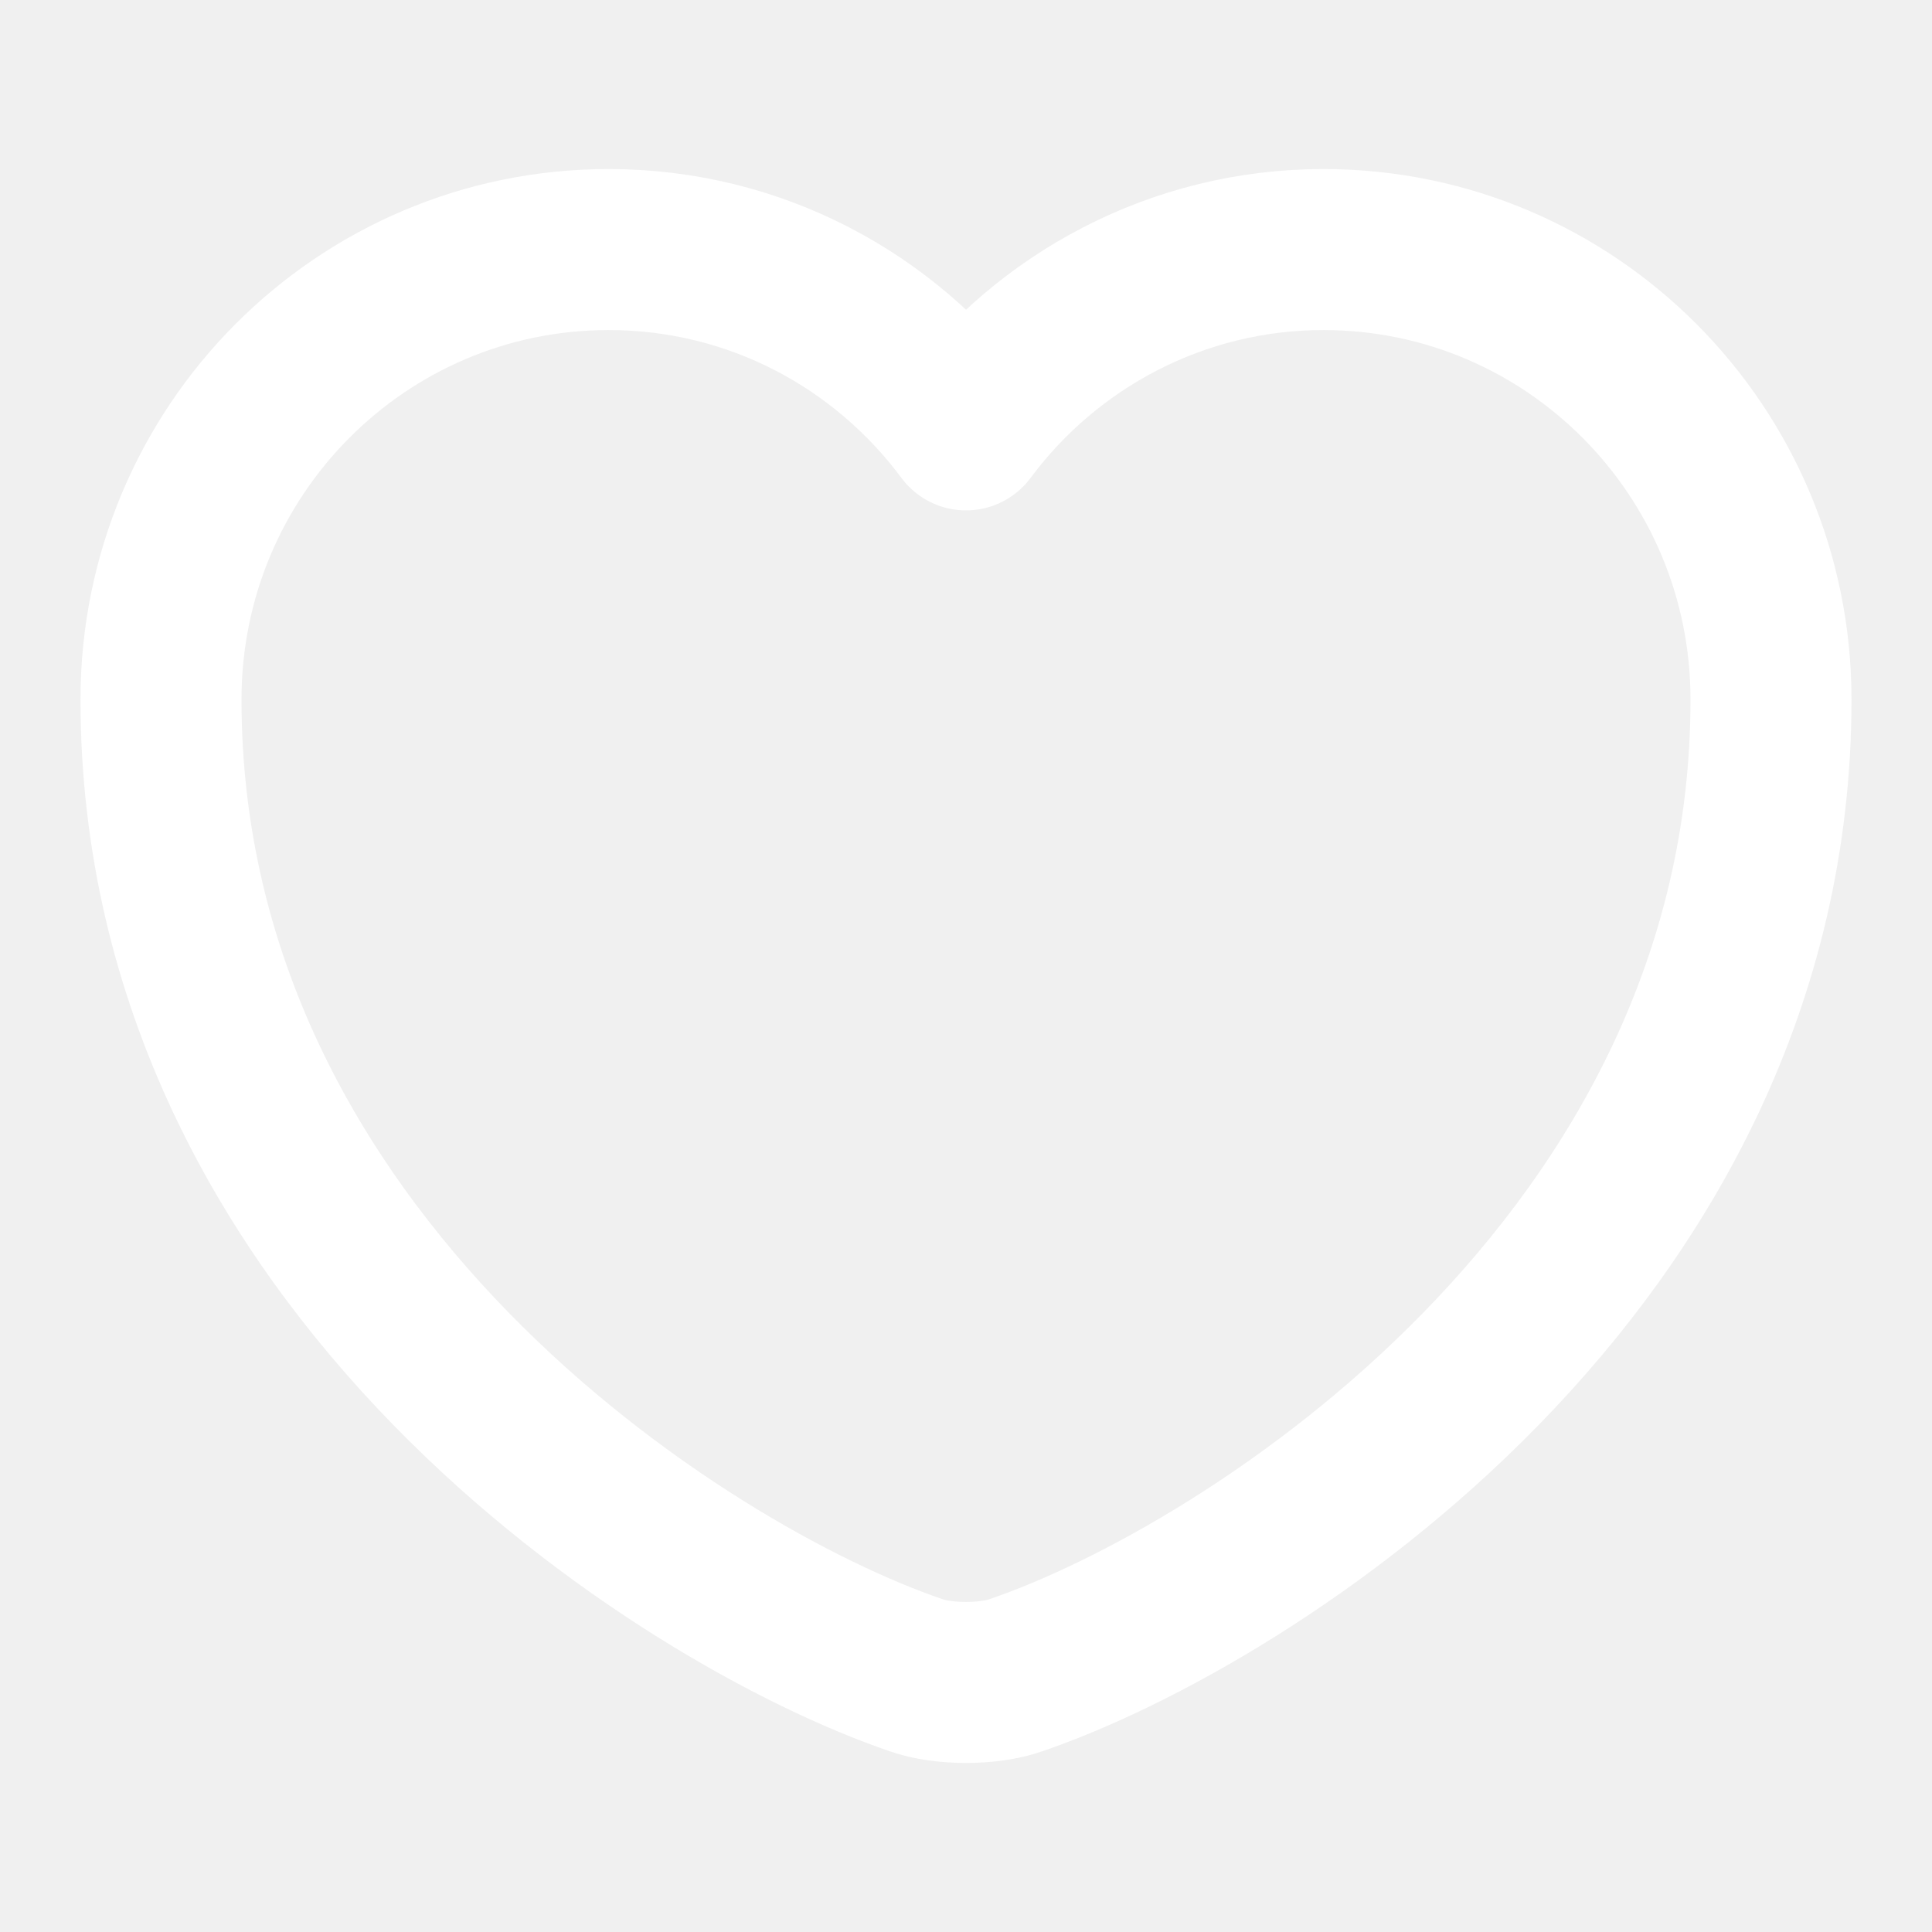
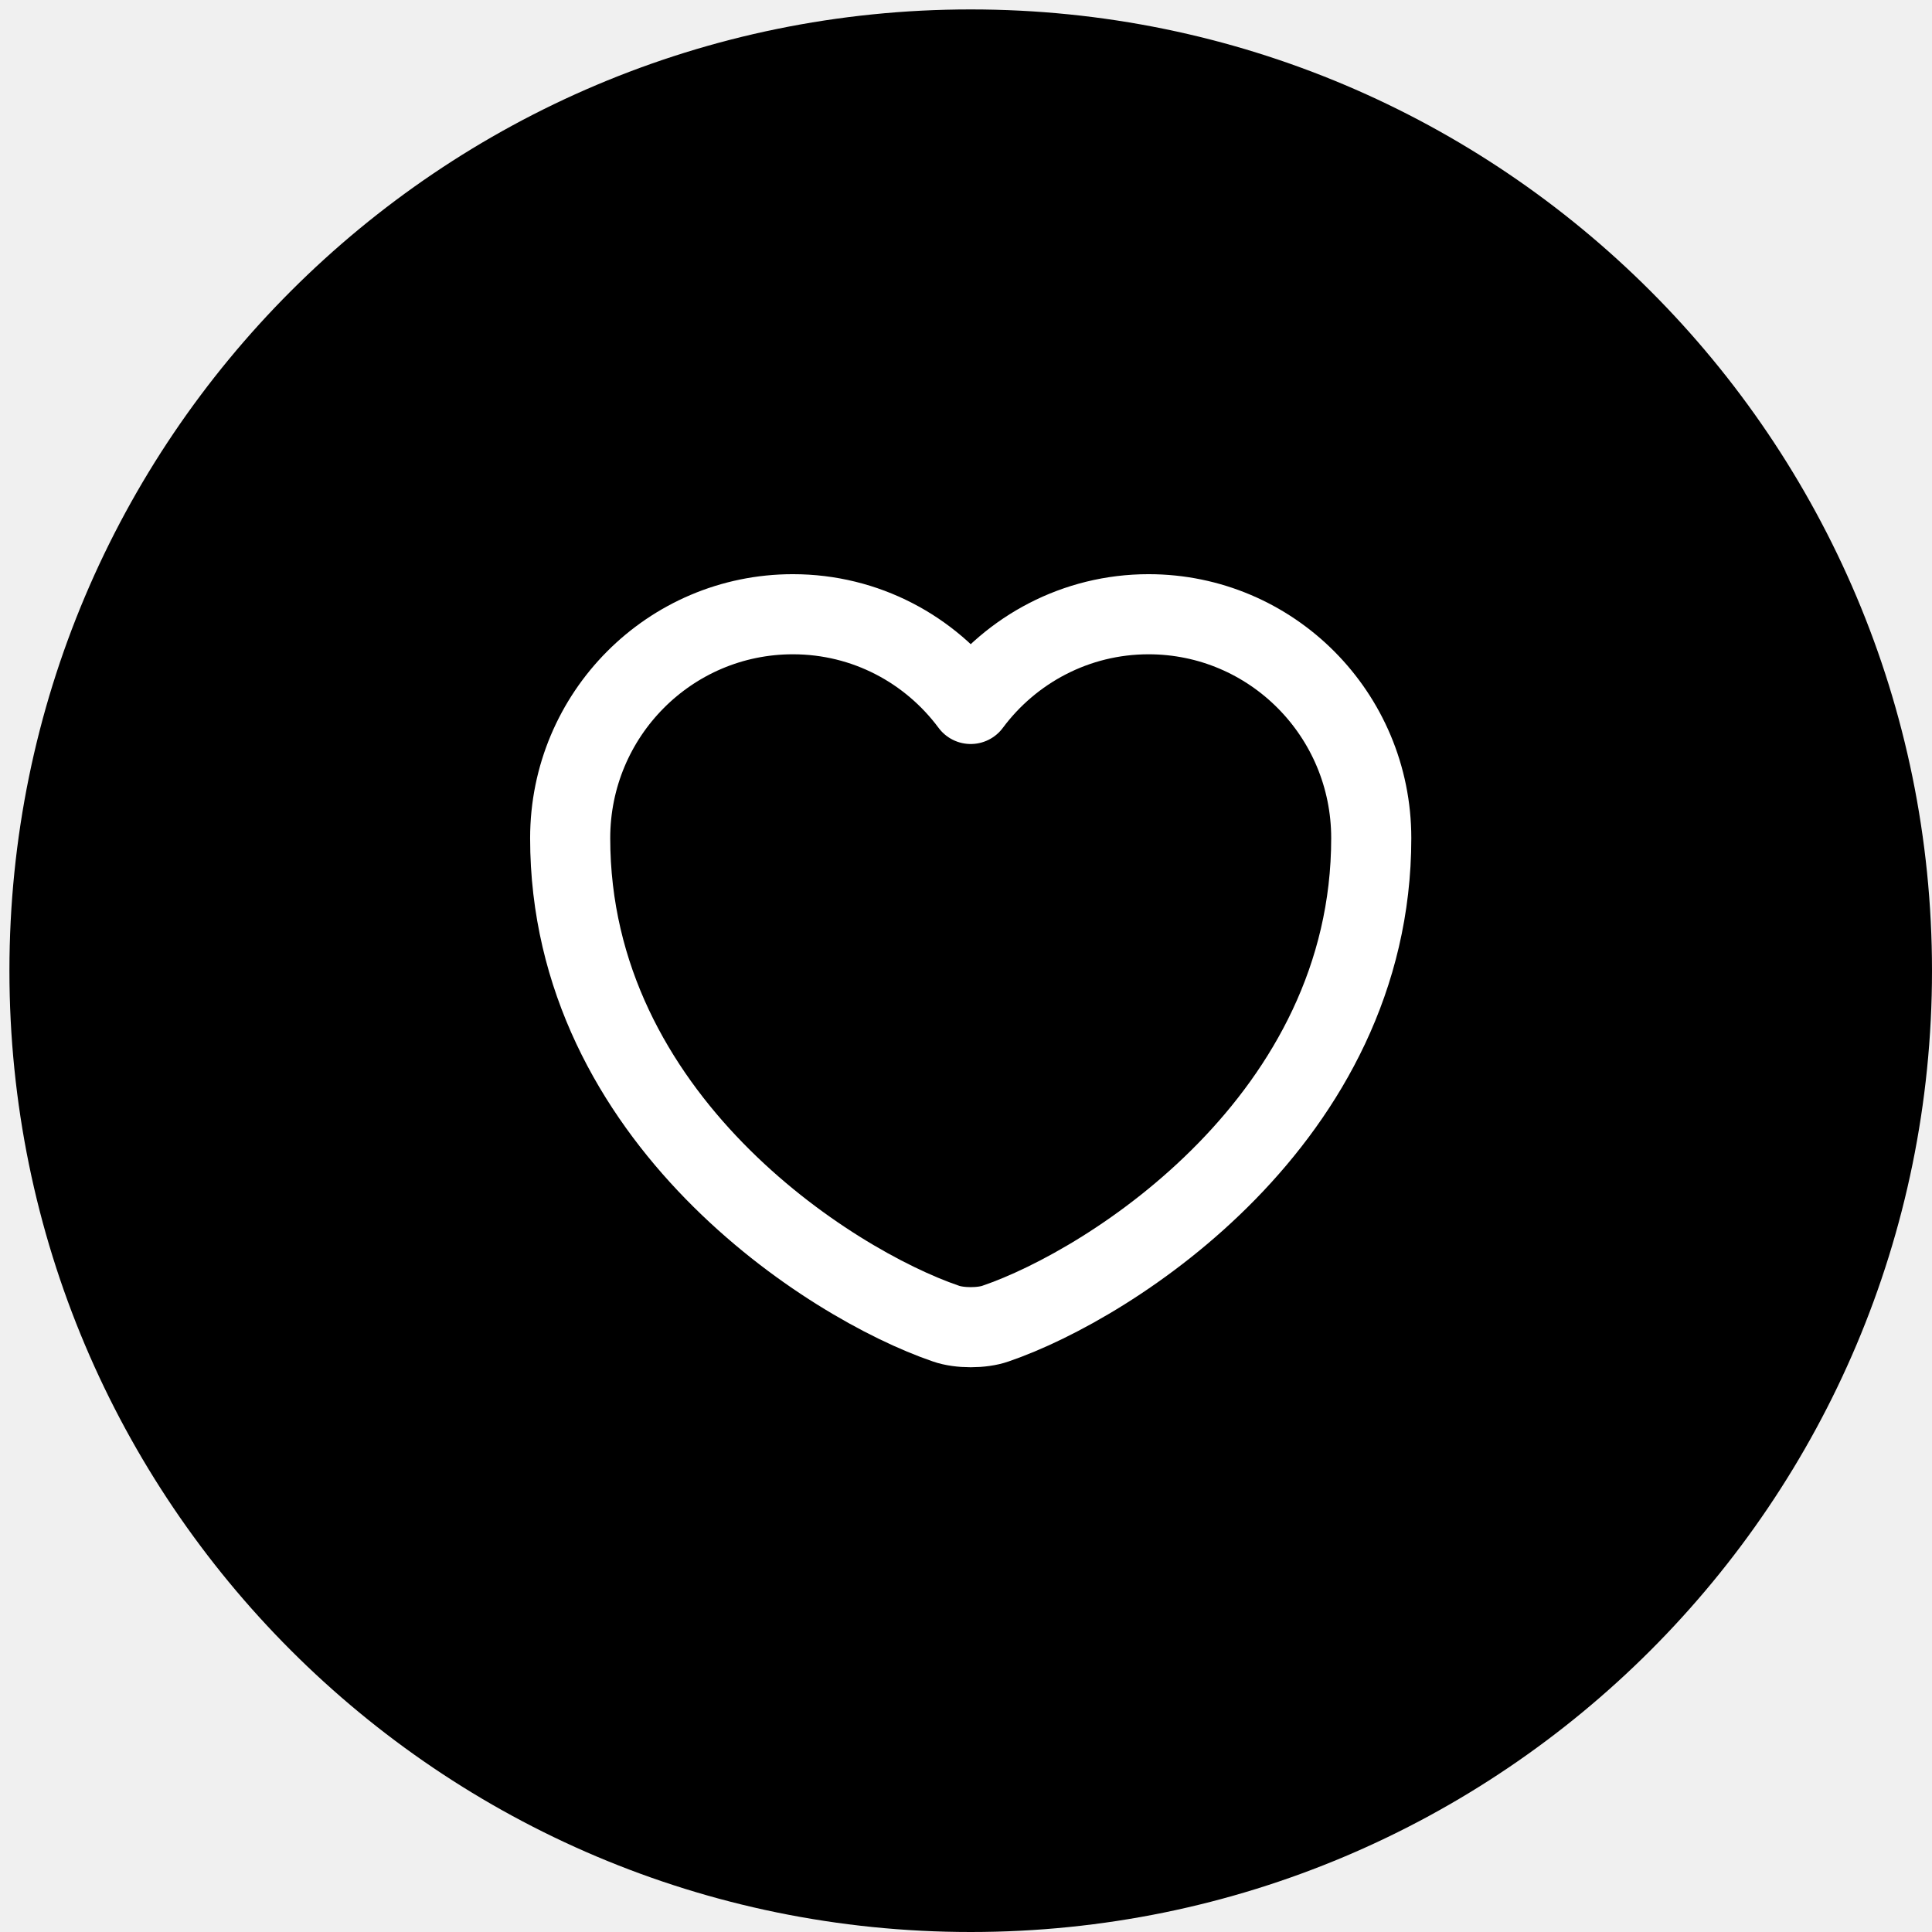
- <svg xmlns="http://www.w3.org/2000/svg" width="24" height="24" viewBox="0 0 24 24" fill="none">
-   <path d="M12.62 20.81C12.28 20.93 11.72 20.93 11.38 20.81C8.48 19.82 2 15.69 2 8.69C2 5.6 4.49 3.1 7.56 3.1C9.38 3.1 10.99 3.98 12 5.34C13.01 3.98 14.63 3.1 16.44 3.1C19.51 3.1 22 5.6 22 8.69C22 15.69 15.52 19.82 12.62 20.81Z" stroke="white" stroke-width="2" stroke-linecap="round" stroke-linejoin="round" />
+ <svg xmlns="http://www.w3.org/2000/svg" width="82" height="82" viewBox="0 0 82 82" fill="none">
+   <rect x="0.4" y="0.4" width="81.6" height="81.6" rx="40.8" fill="black" />
+   <path d="M42.254 56.177C41.676 56.381 40.724 56.381 40.146 56.177C35.216 54.494 24.2 47.473 24.2 35.573C24.2 30.32 28.433 26.07 33.652 26.07C36.746 26.07 39.483 27.566 41.2 29.878C42.917 27.566 45.671 26.07 48.748 26.07C53.967 26.07 58.2 30.32 58.2 35.573C58.2 47.473 47.184 54.494 42.254 56.177Z" stroke="white" stroke-width="3.4" stroke-linecap="round" stroke-linejoin="round" />
</svg>
